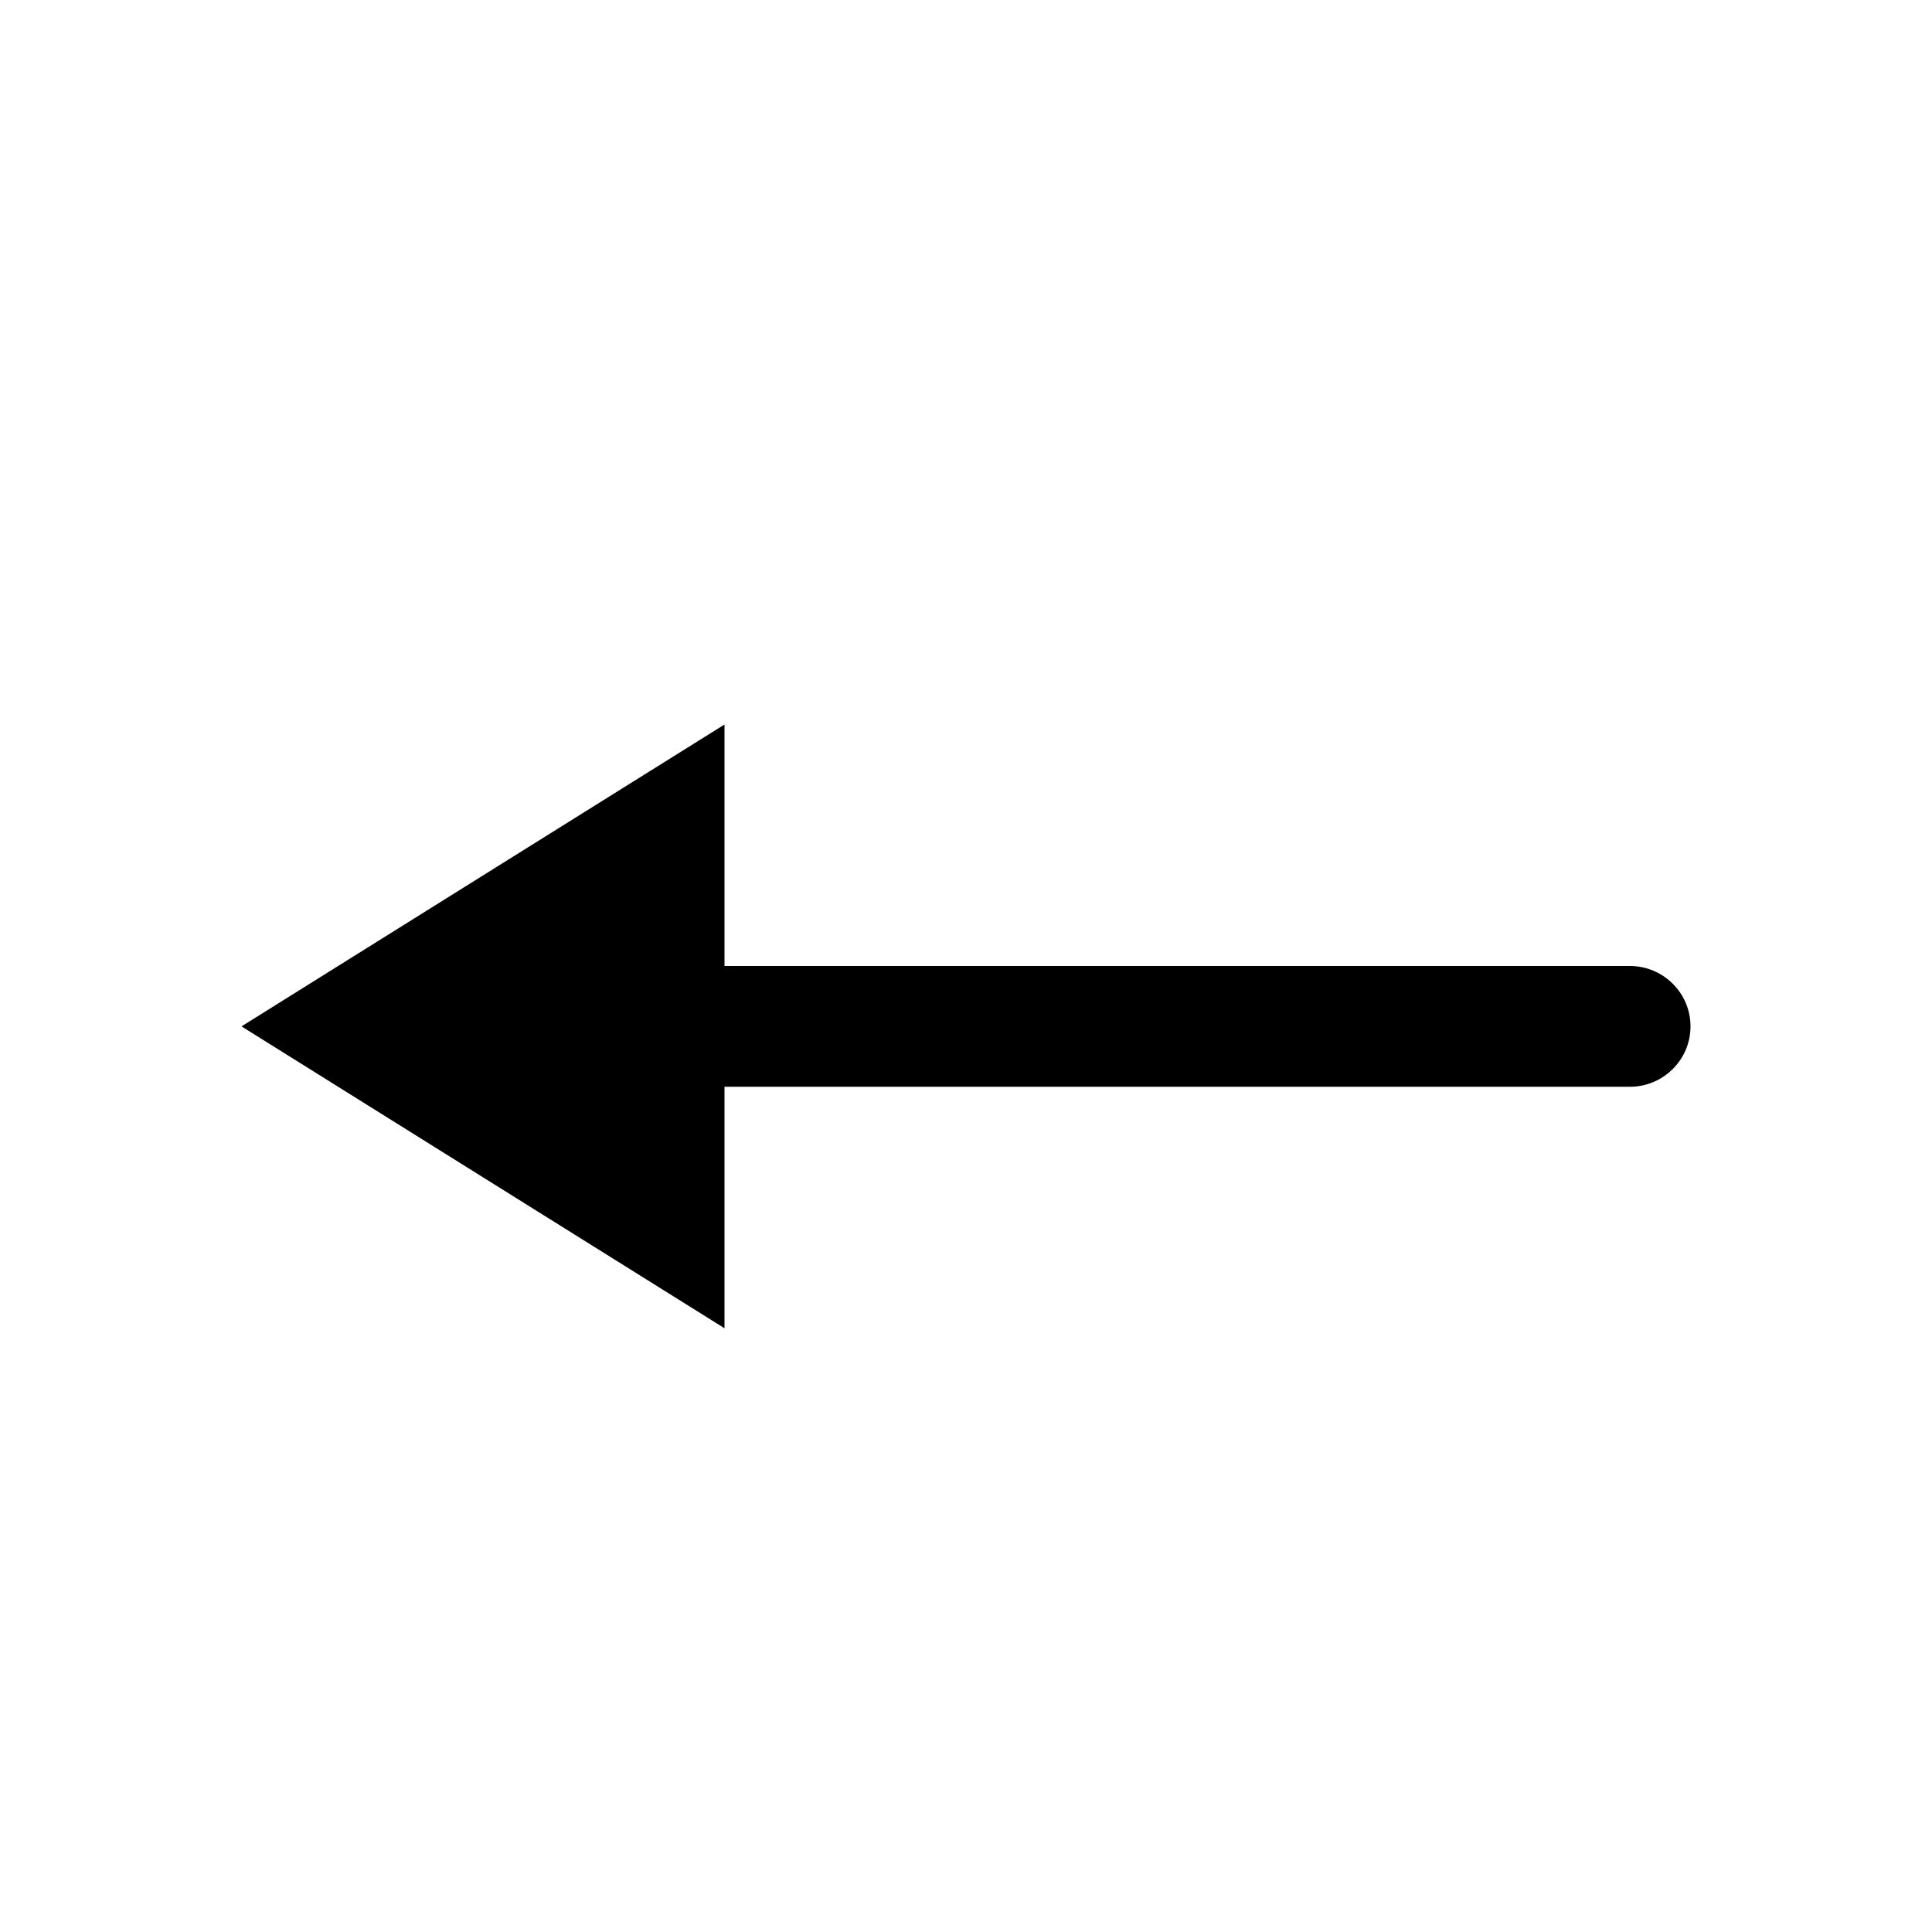
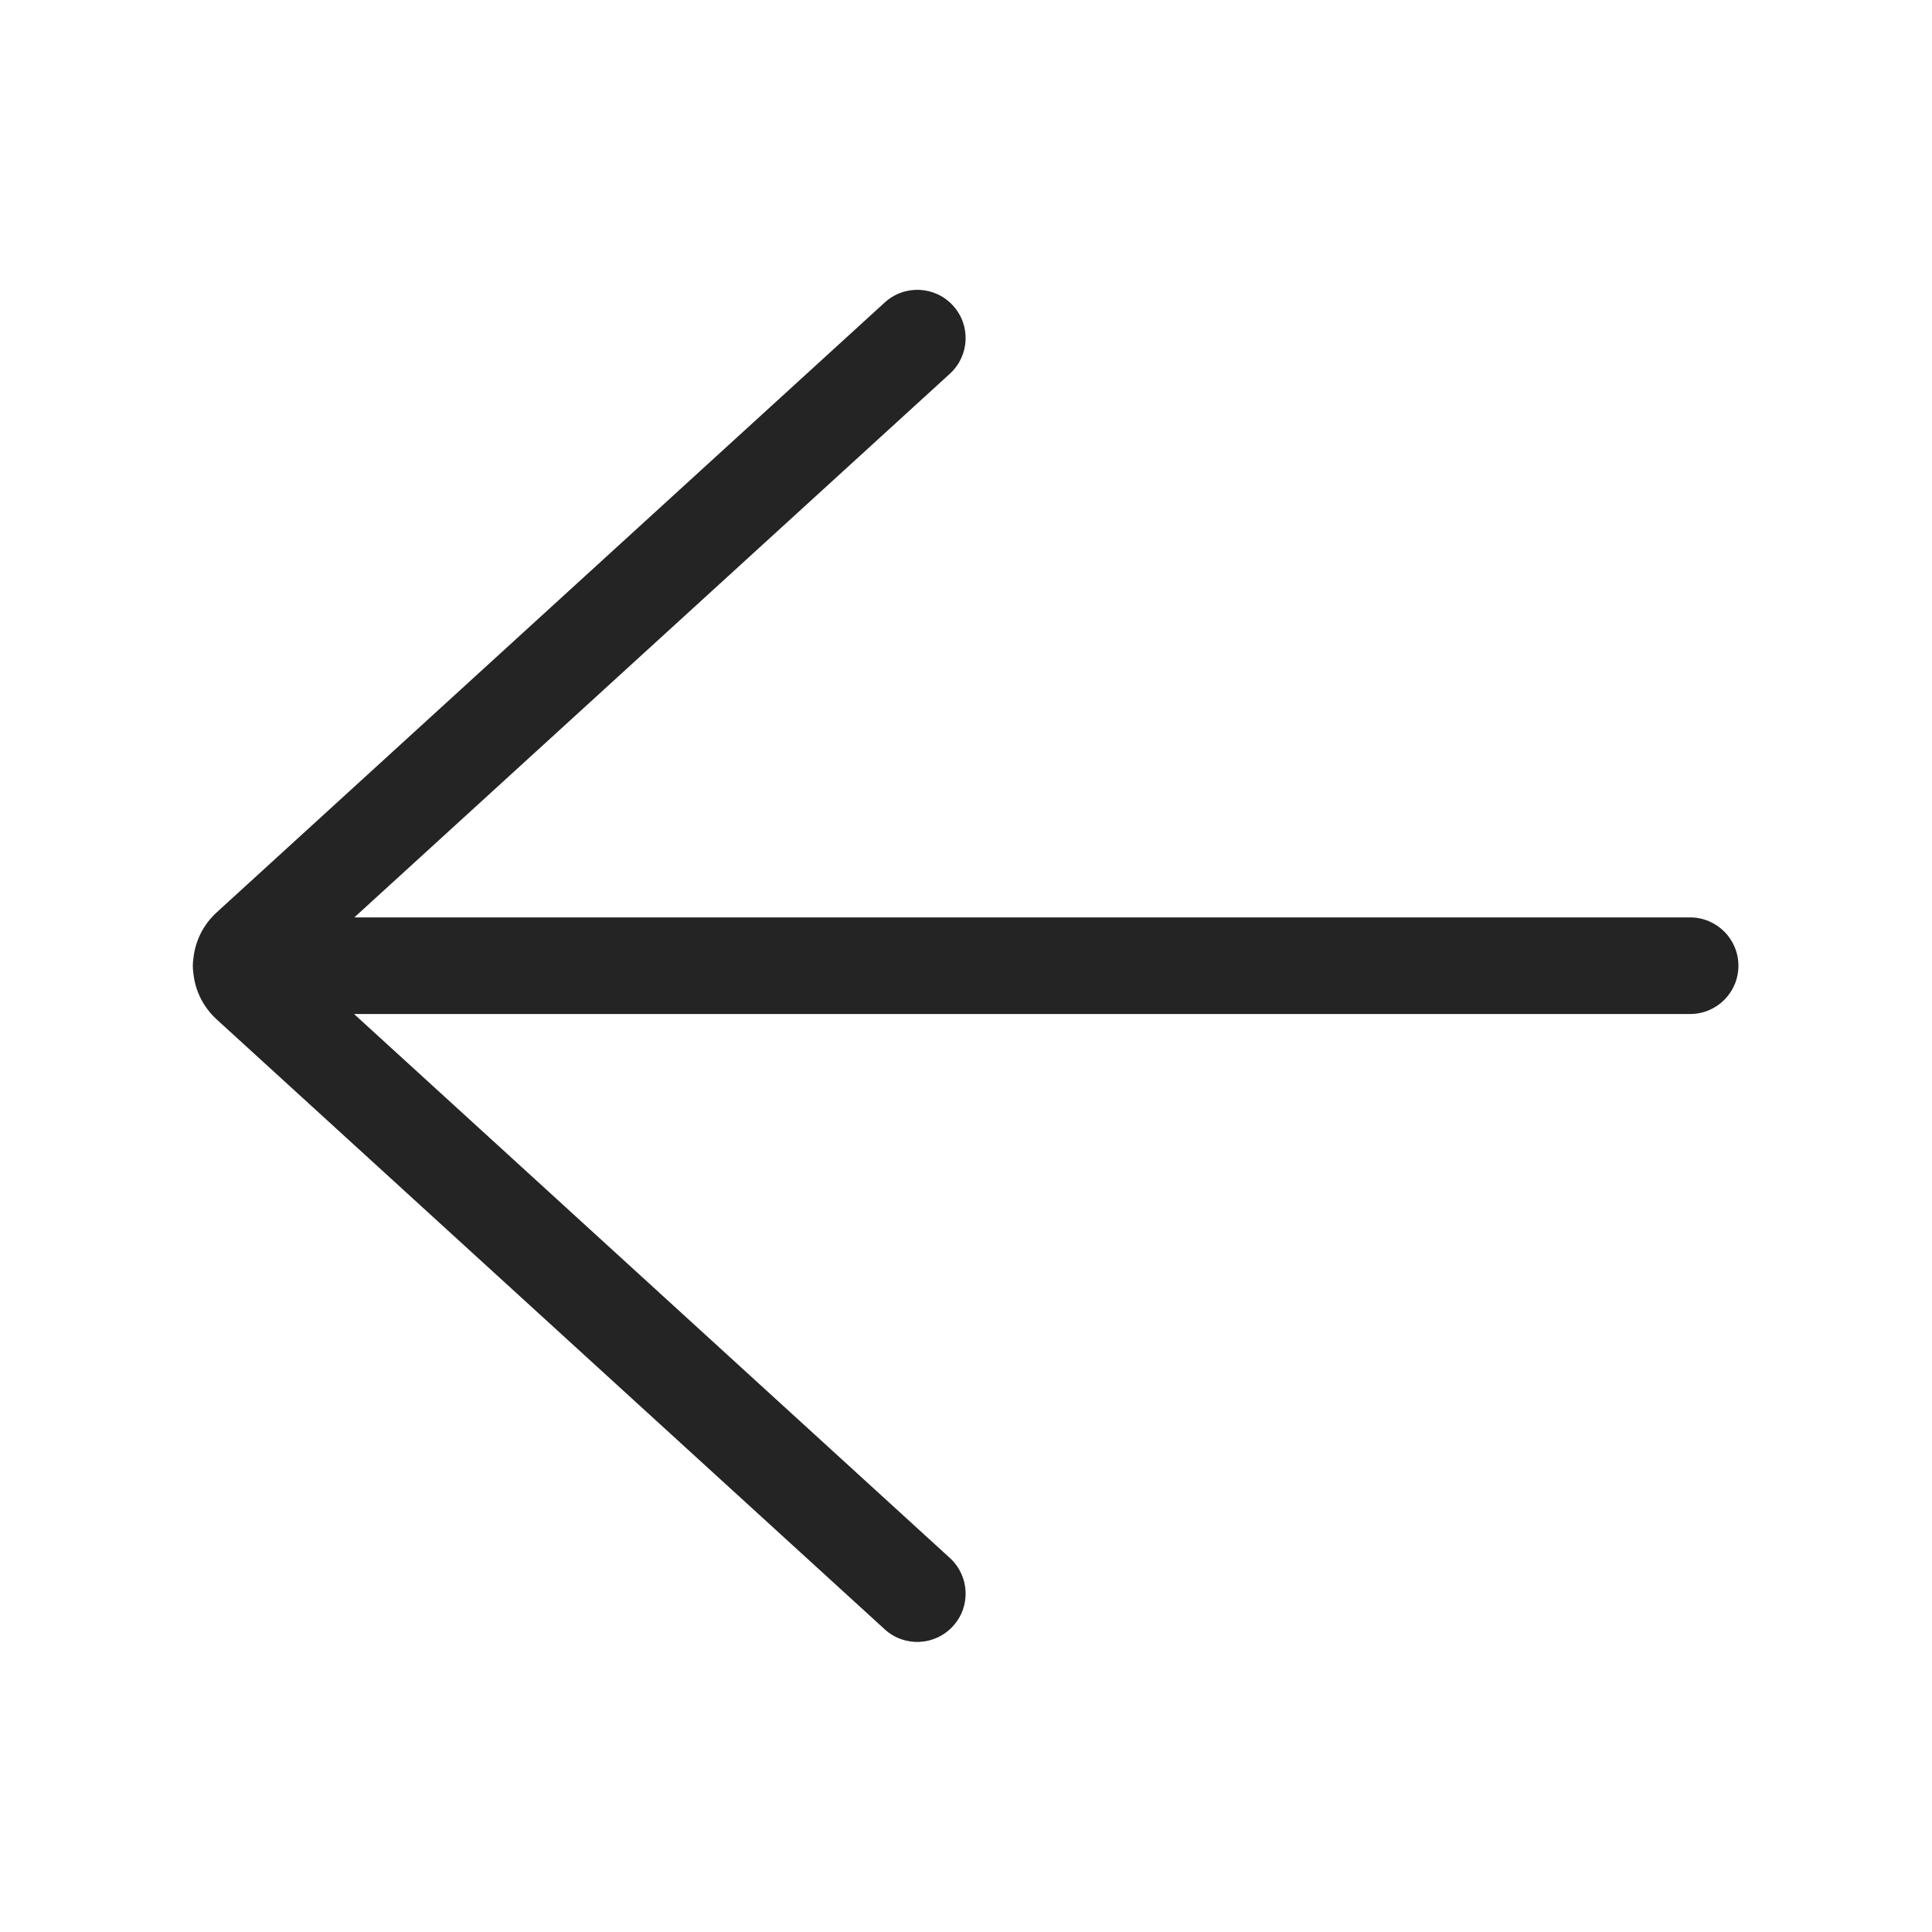
- <svg xmlns="http://www.w3.org/2000/svg" width="16" height="16" viewBox="0 0 16 16" fill="none">
-   <path d="M14 8.5C14 8.78 13.77 9 13.5 9H6V11L2 8.5L6 6V8H13.5C13.77 8 14 8.22 14 8.5Z" fill="black" />
+ <svg xmlns="http://www.w3.org/2000/svg" width="20" height="20" viewBox="0 0 20 20" fill="none">
+   <path d="M9.159 16.867C9.363 17.053 9.679 17.038 9.865 16.834C10.052 16.631 10.037 16.314 9.833 16.128L3.665 10.497H17.496C17.772 10.497 17.996 10.274 17.996 9.997C17.996 9.721 17.772 9.497 17.496 9.497H3.668L9.833 3.869C10.037 3.683 10.052 3.367 9.865 3.163C9.679 2.959 9.363 2.945 9.159 3.131L2.243 9.445C2.103 9.573 2.023 9.74 2.003 9.913C1.999 9.941 1.996 9.969 1.996 9.997C1.996 10.024 1.998 10.051 2.002 10.076C2.02 10.252 2.101 10.423 2.243 10.553L9.159 16.867Z" fill="#242424" />
</svg>
